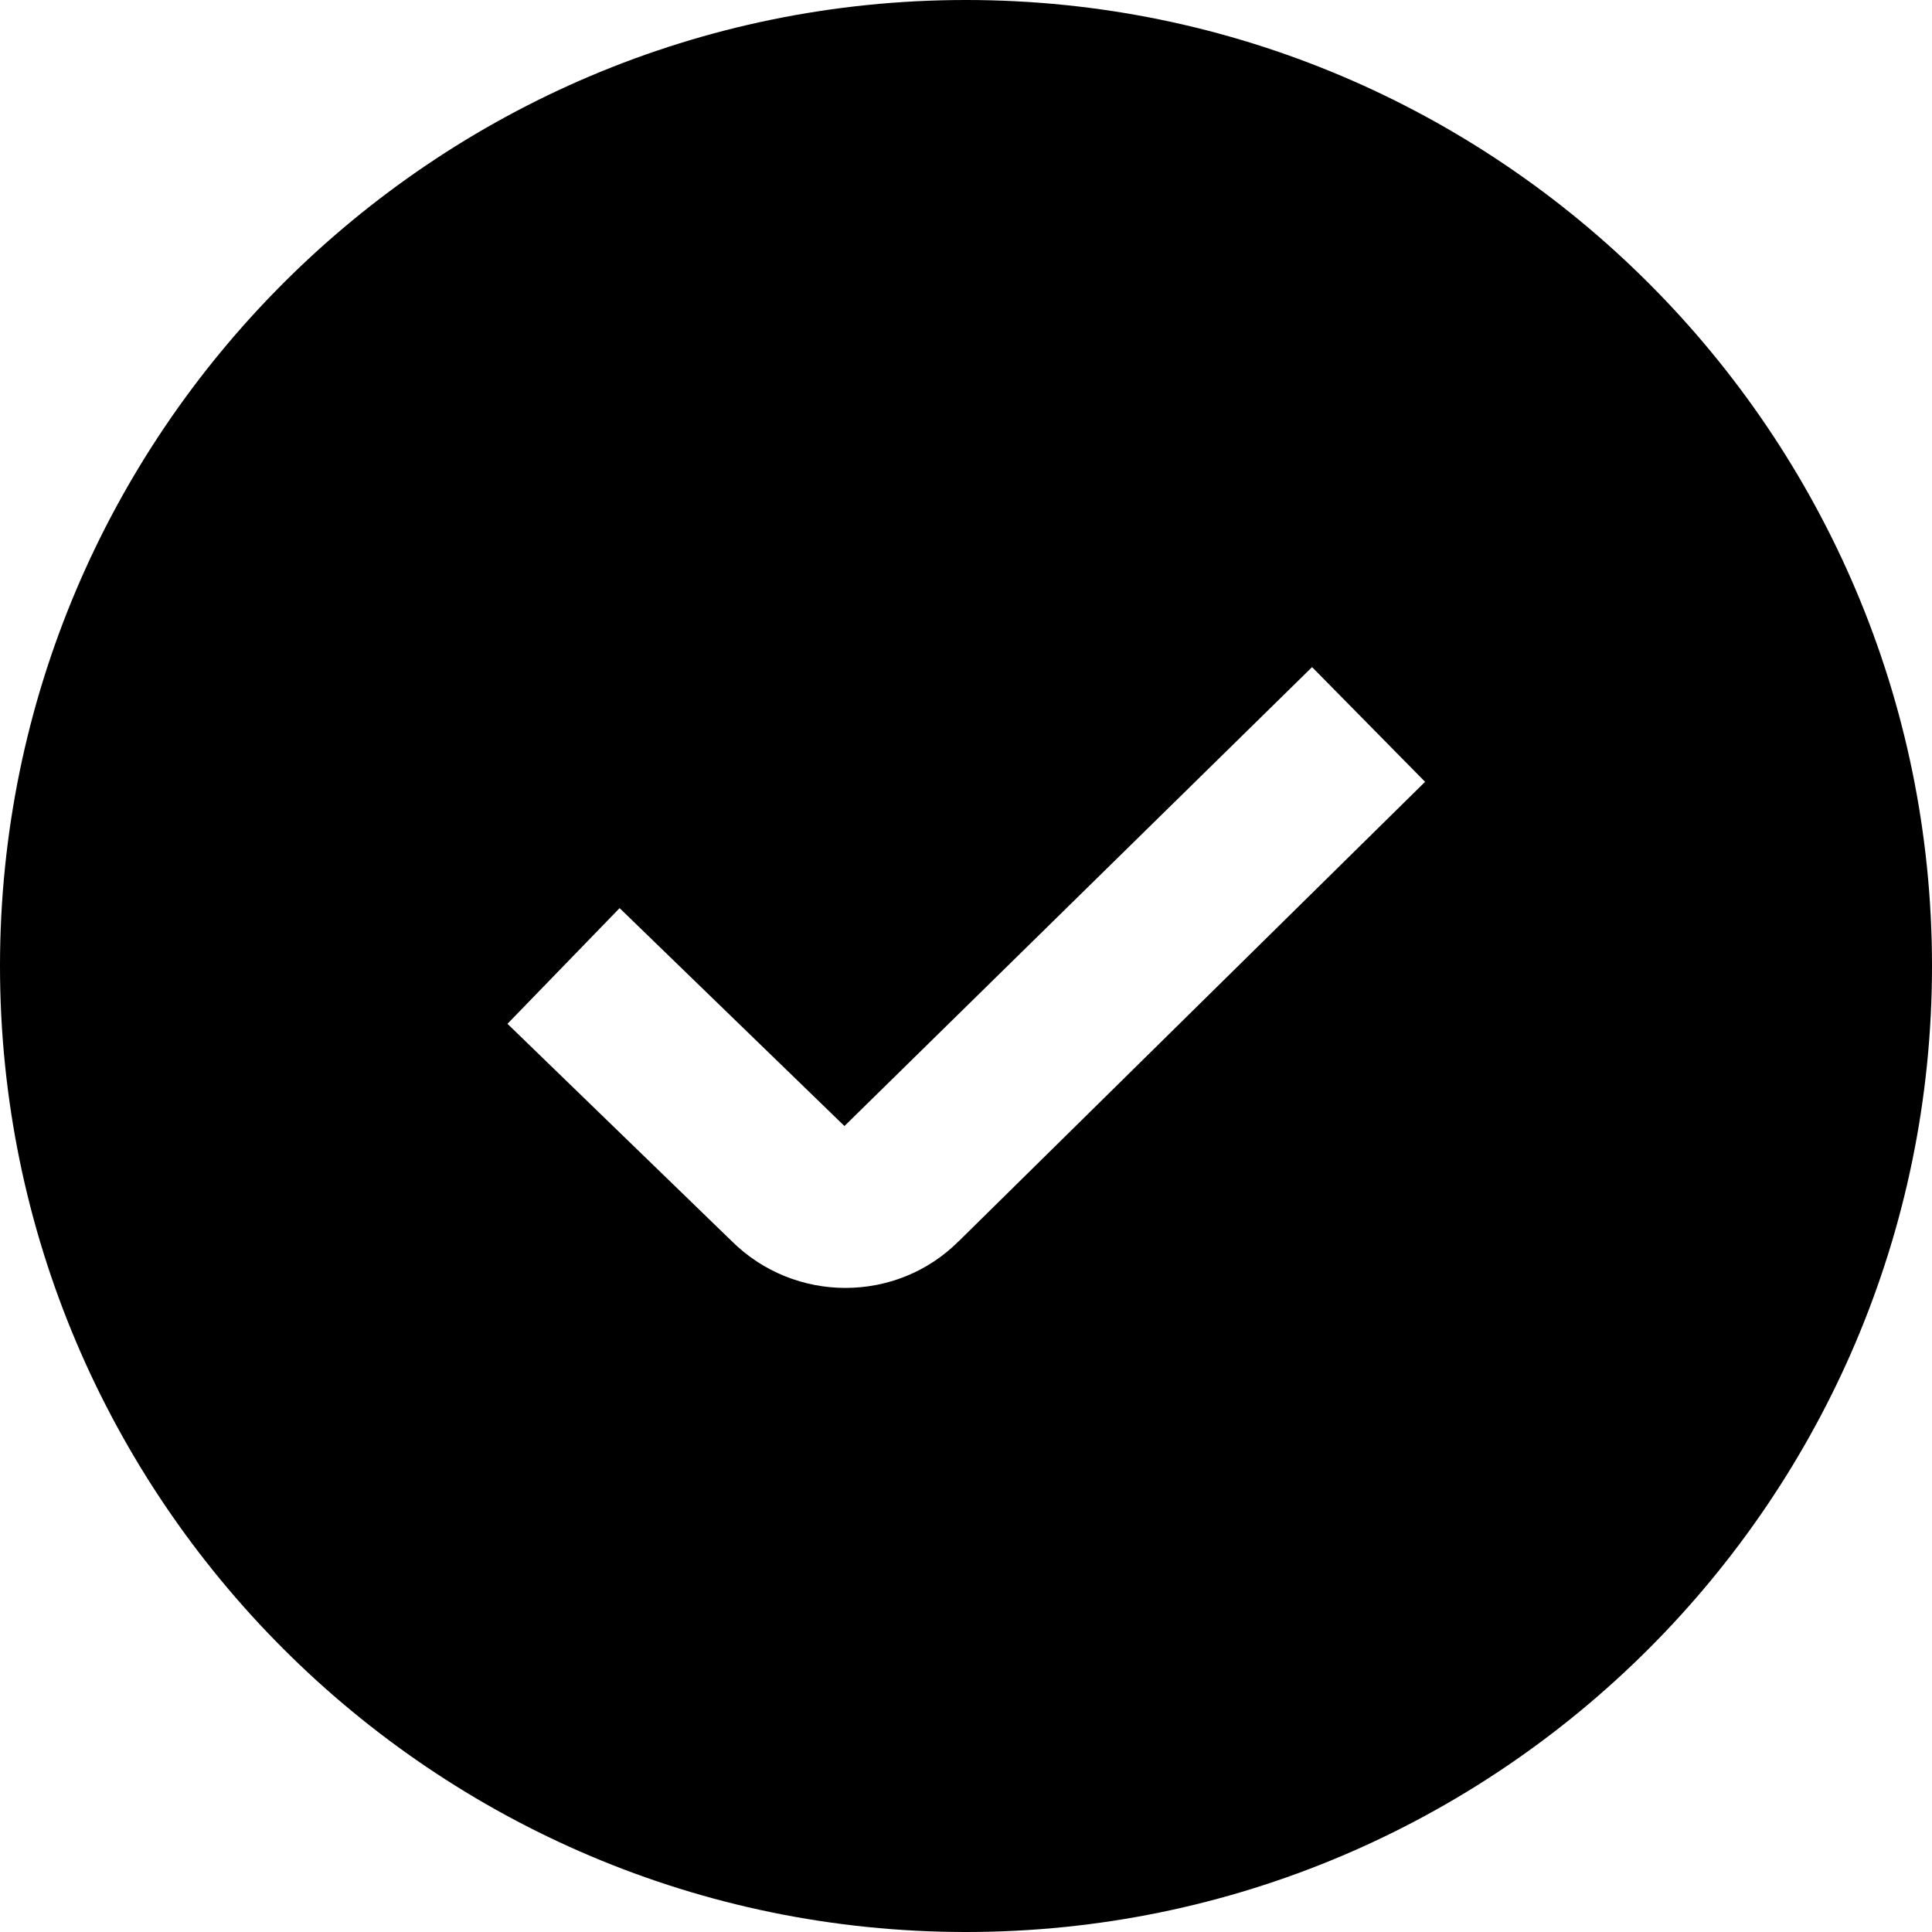
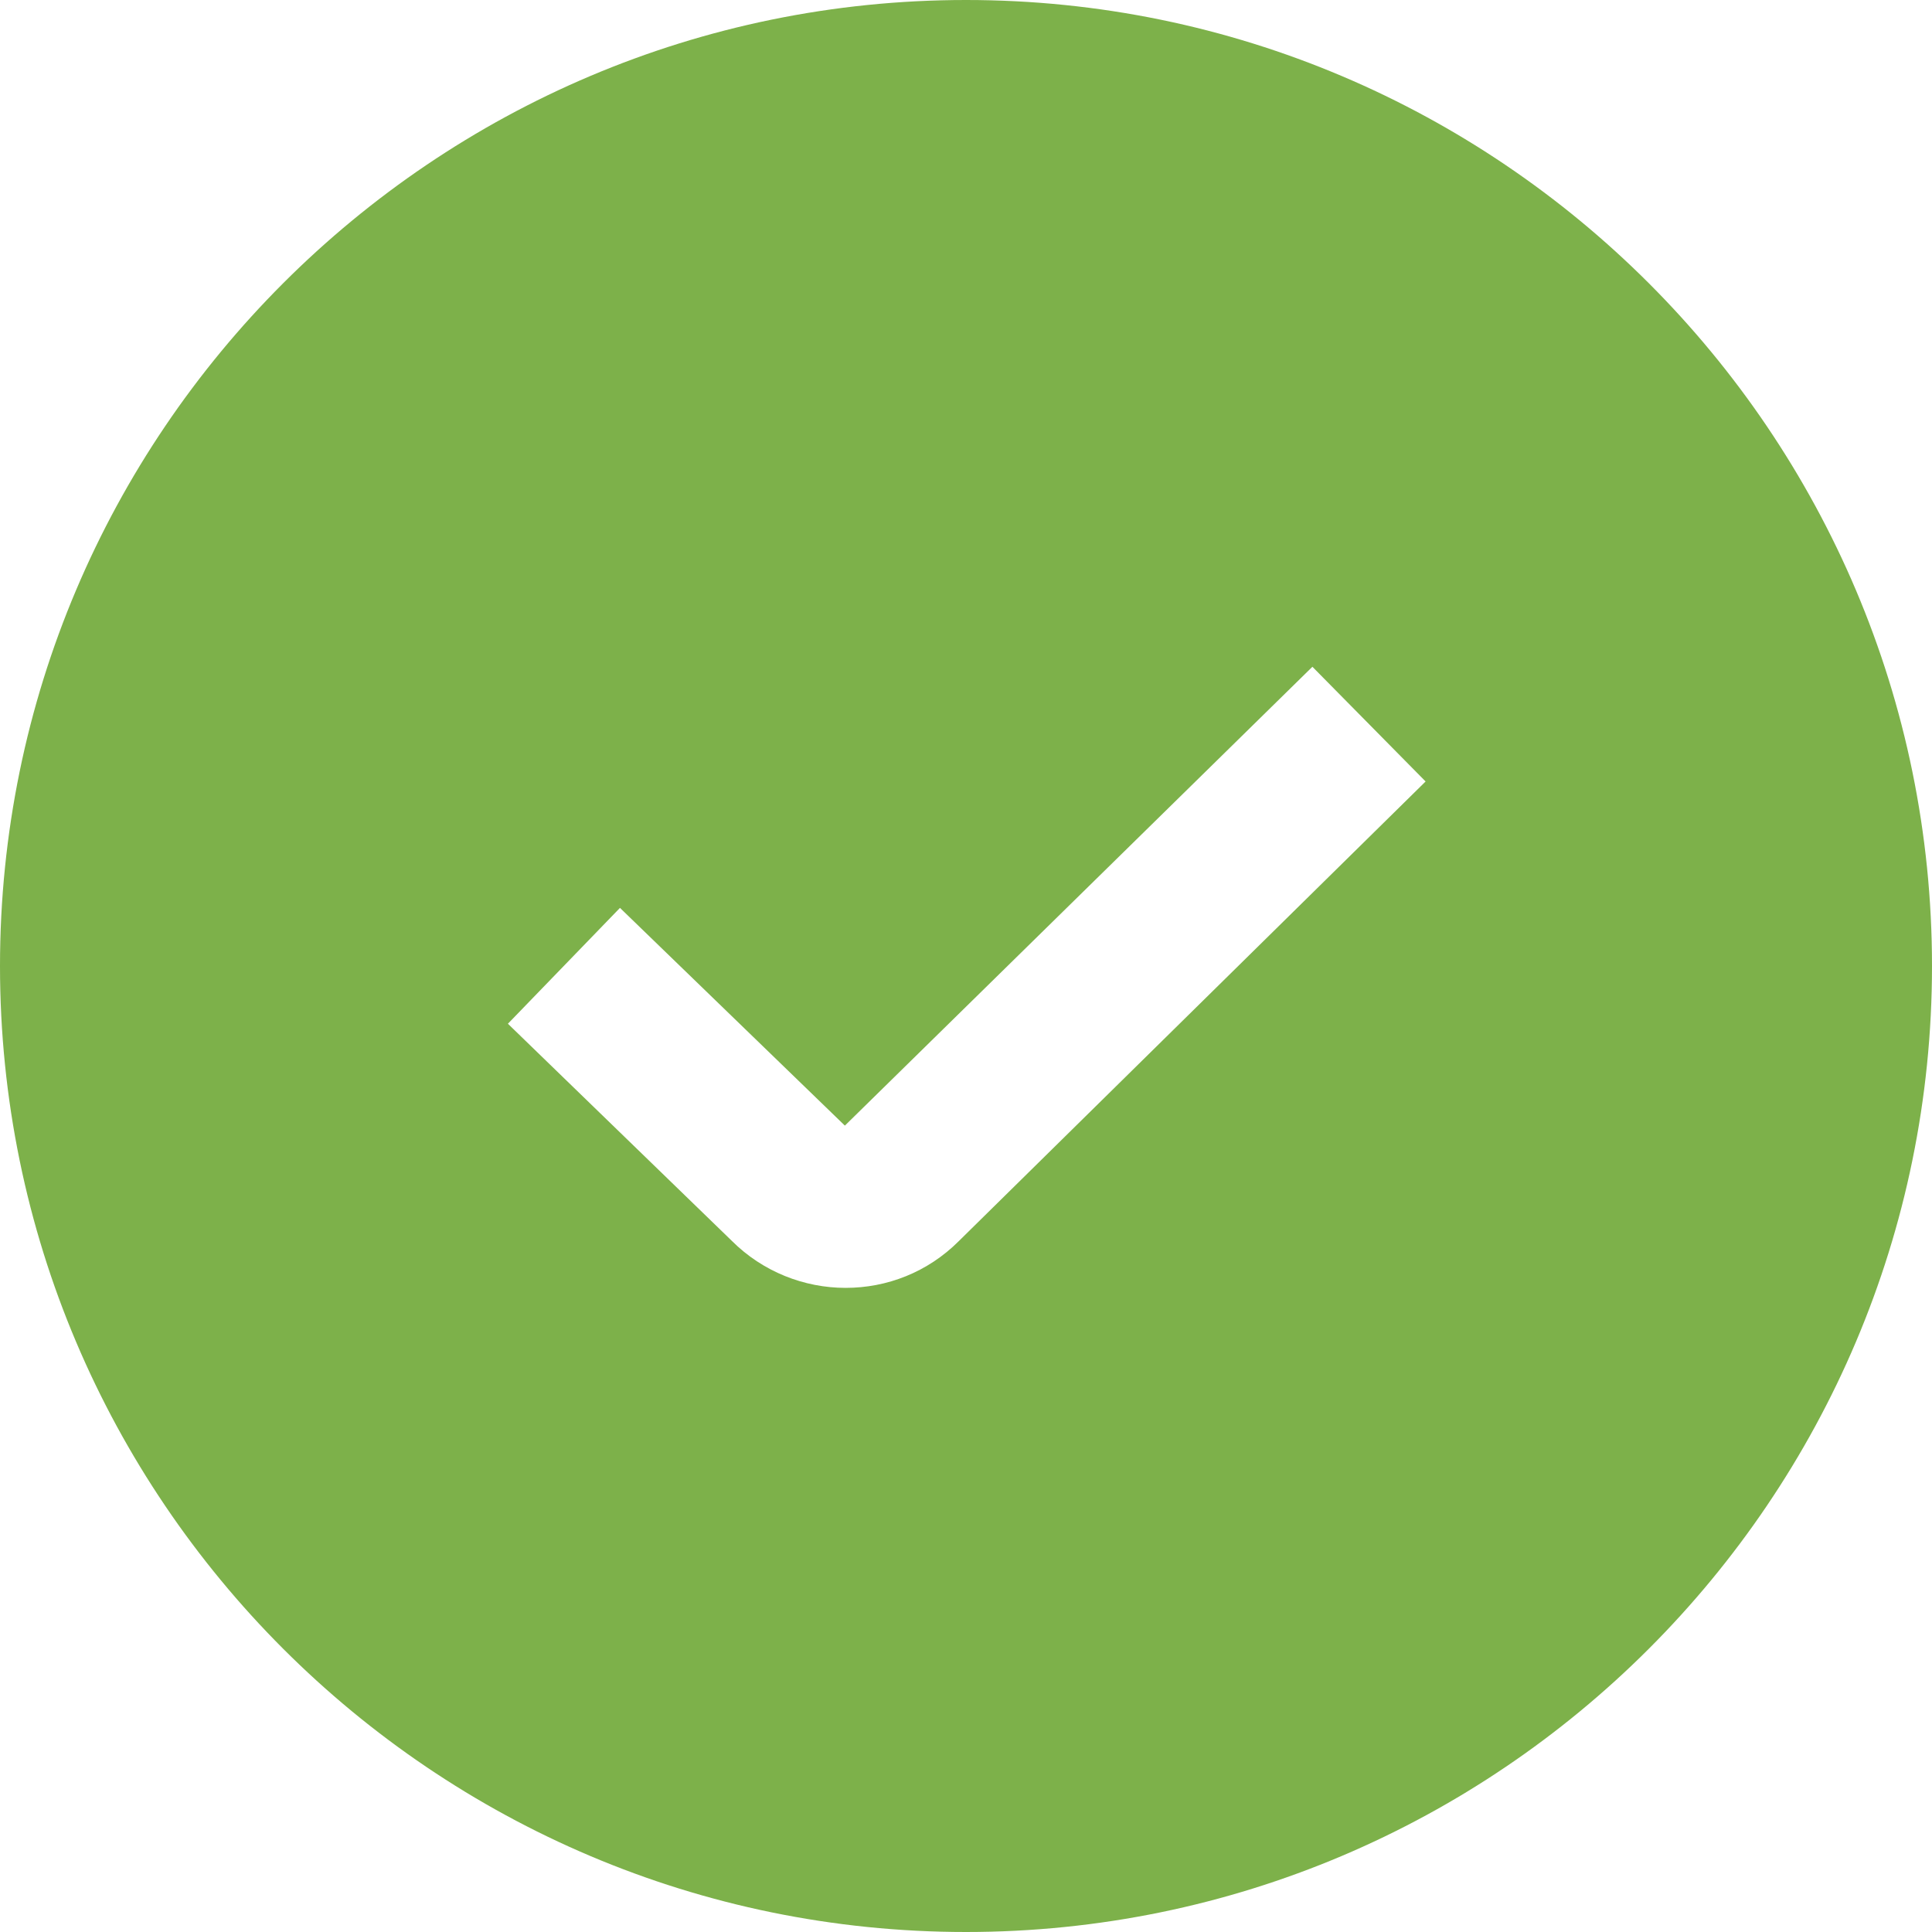
- <svg xmlns="http://www.w3.org/2000/svg" id="Layer_1" data-name="Layer 1" viewBox="0 0 24 24" width="512" height="512">
-   <path d="m12,0C5.383,0,0,5.383,0,12s5.383,12,12,12,12-5.383,12-12S18.617,0,12,0Zm-.091,15.419c-.387.387-.896.58-1.407.58s-1.025-.195-1.416-.585l-2.782-2.696,1.393-1.437,2.793,2.707,5.809-5.701,1.404,1.425-5.793,5.707Z" />
+ <svg xmlns="http://www.w3.org/2000/svg" version="1.1" viewBox="0 0 512 512">
+   <defs>
+     <style>
+       .cls-1 {
+         fill: #7db14a;
+       }
+     </style>
+   </defs>
+   <g>
+     <g id="Layer_1">
+       <path class="cls-1" d="M256,0C114.8,0,0,114.8,0,256s114.8,256,256,256,256-114.8,256-256S397.2,0,256,0ZM254.1,328.9c-8.3,8.3-19.1,12.4-30,12.4s-21.9-4.2-30.2-12.5l-59.3-57.5,29.7-30.7,59.6,57.7,123.9-121.6,30,30.4-123.6,121.7h0Z" />
+     </g>
+   </g>
</svg>
